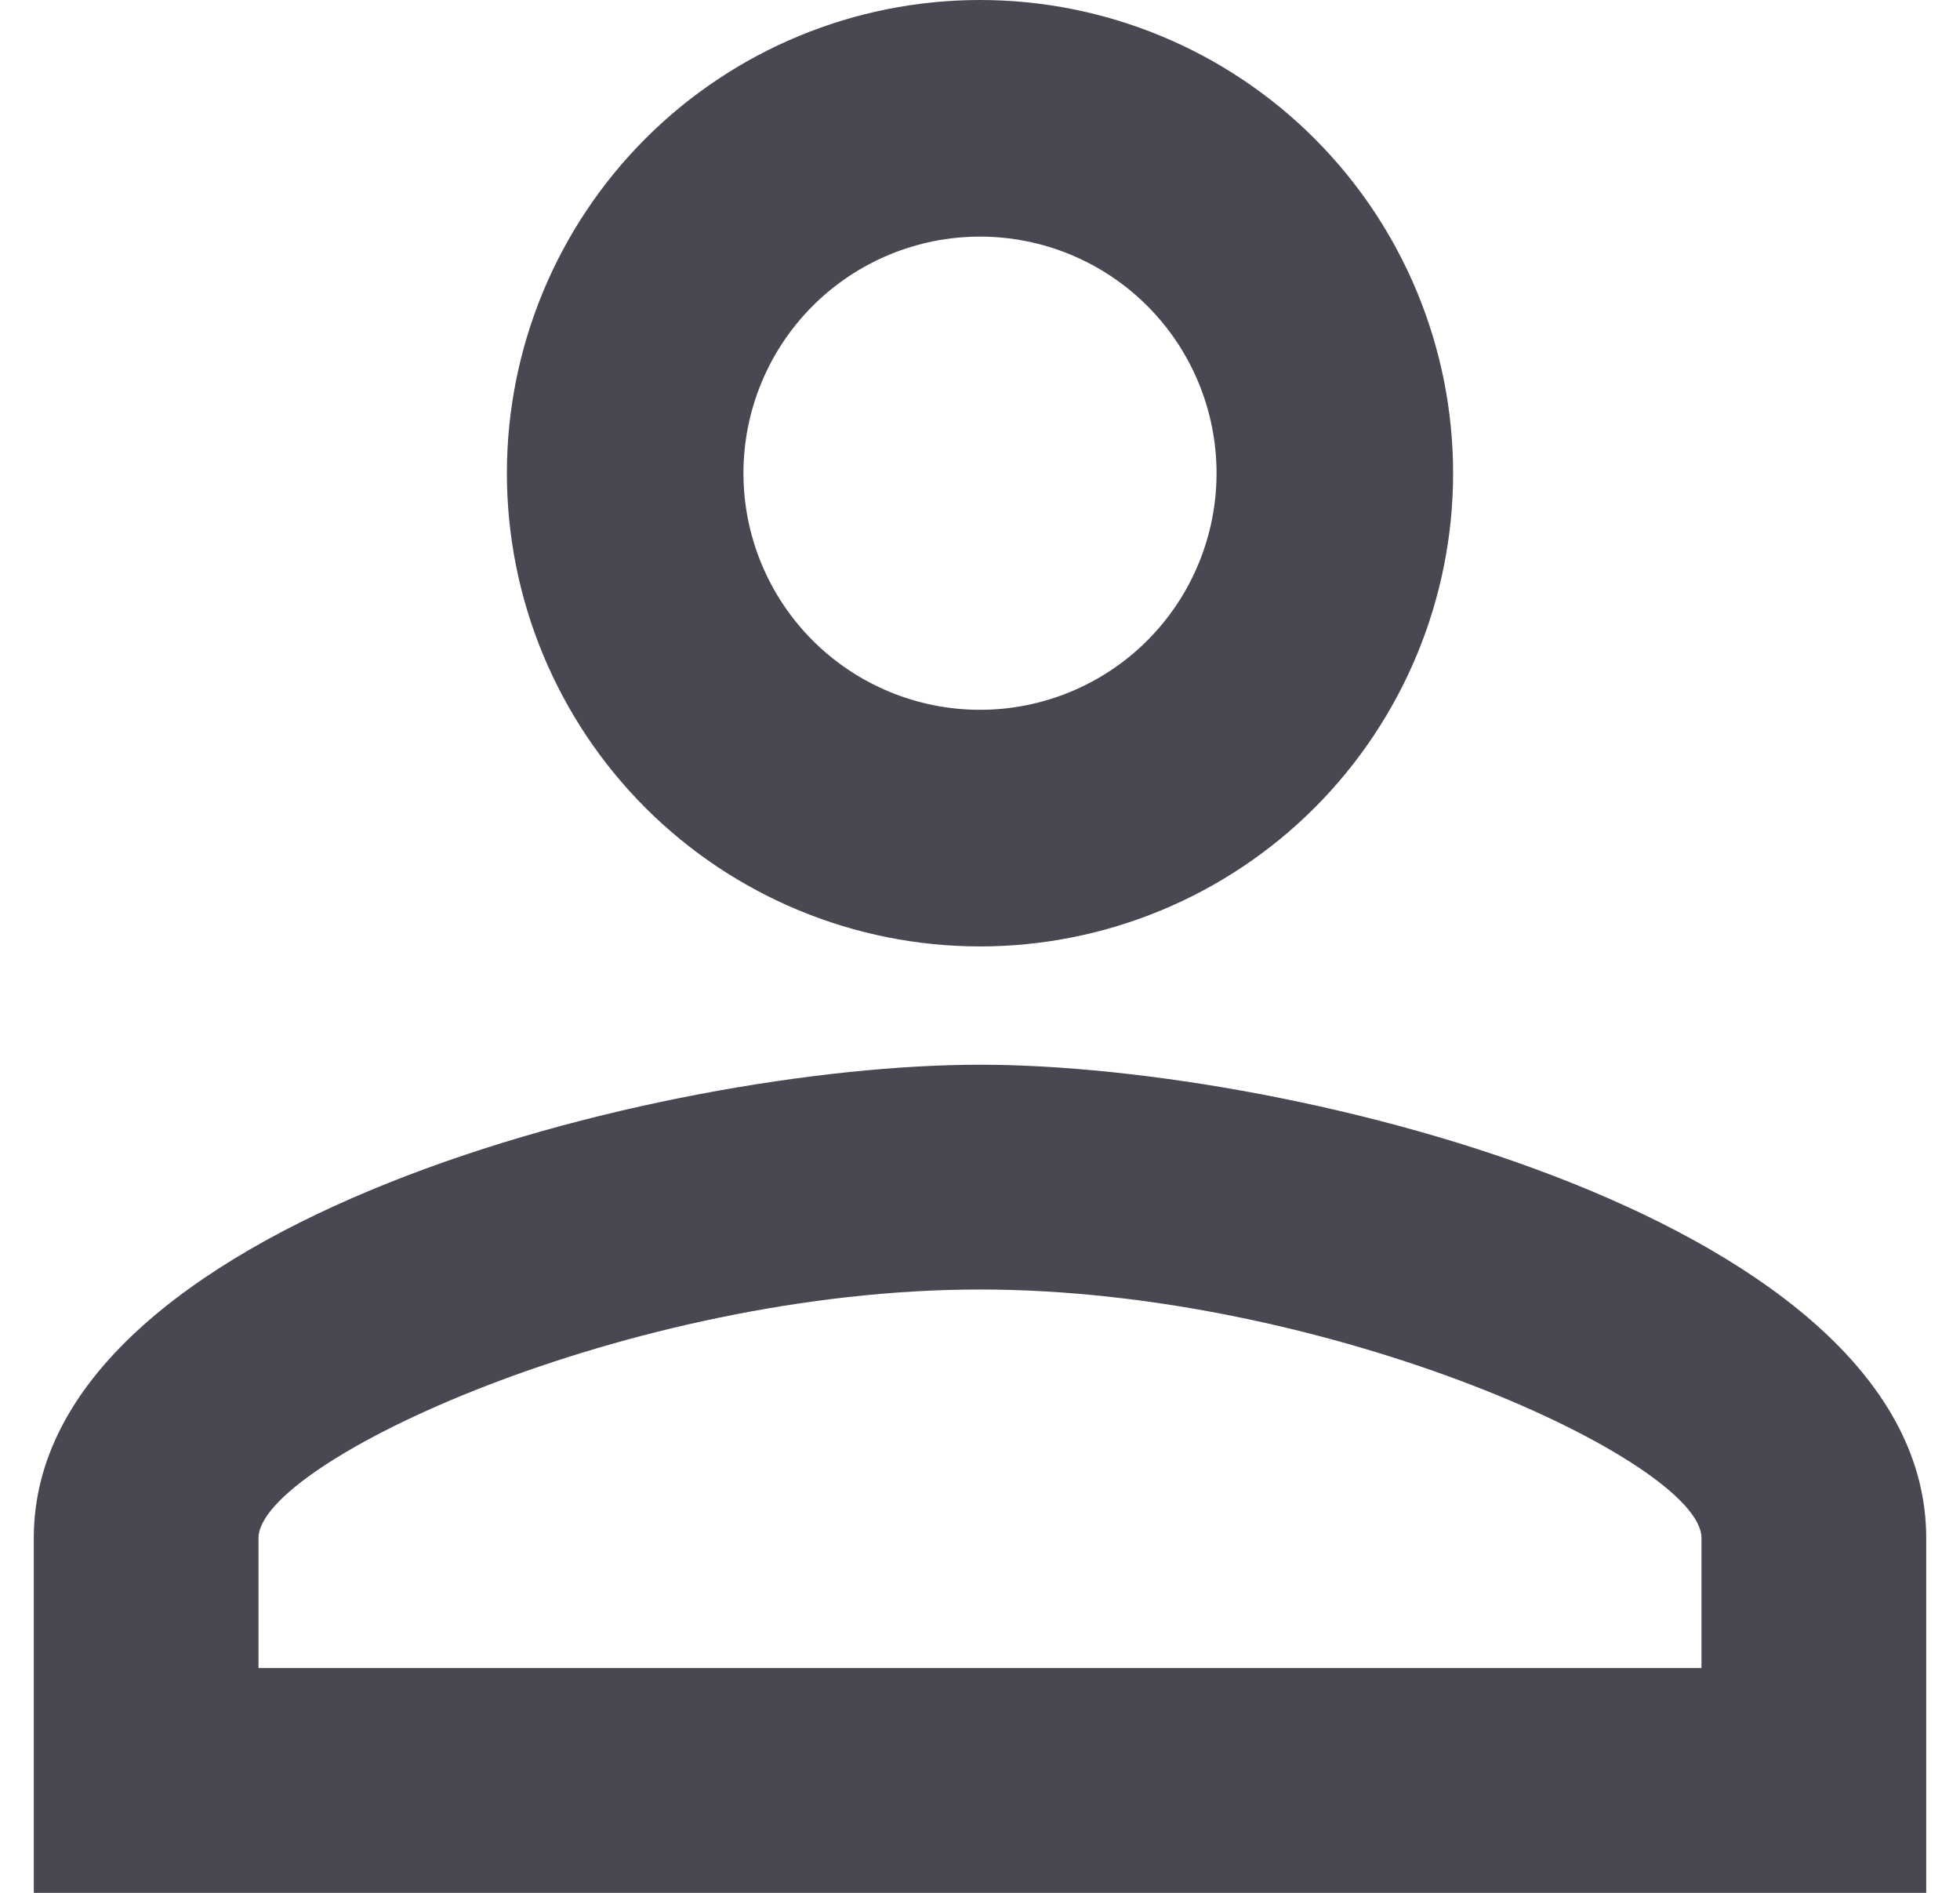
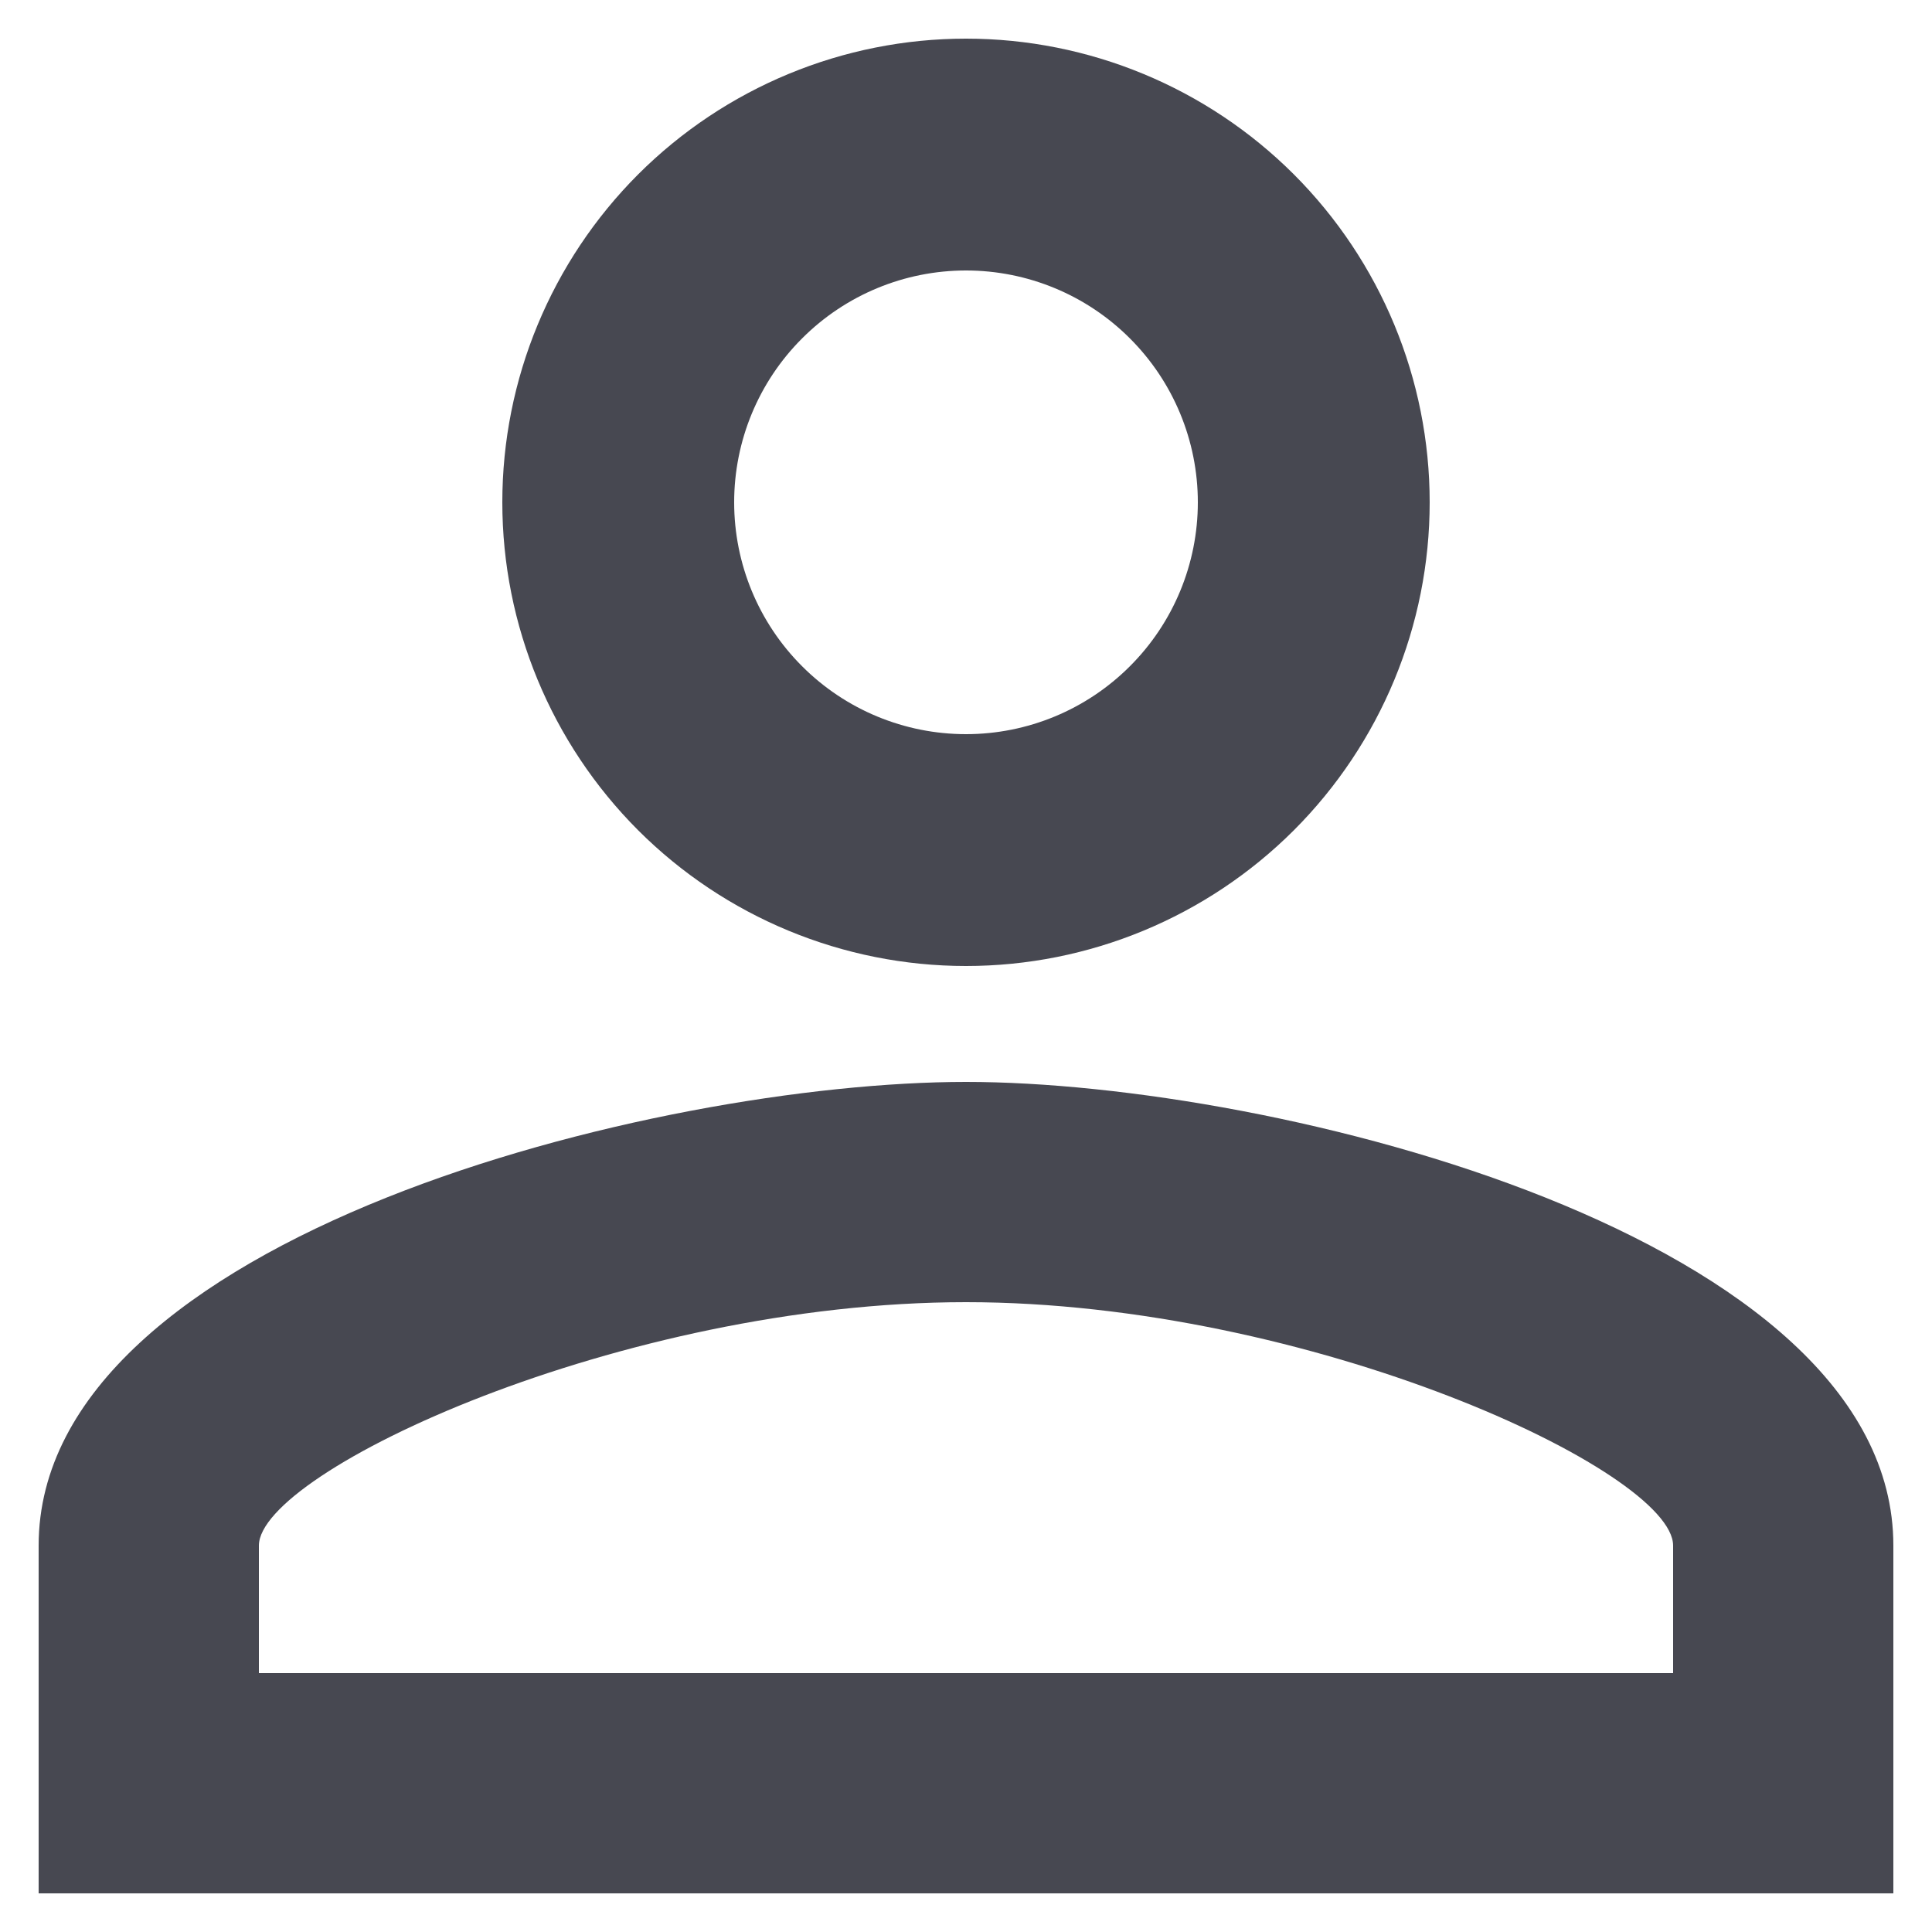
- <svg xmlns="http://www.w3.org/2000/svg" width="29" height="28" viewBox="0 0 29 28" fill="none">
-   <path d="M14.5 0C16.357 0 18.137 0.737 19.45 2.05C20.762 3.363 21.5 5.143 21.5 7C21.5 8.857 20.762 10.637 19.45 11.95C18.137 13.262 16.357 14 14.5 14C12.643 14 10.863 13.262 9.55 11.95C8.238 10.637 7.5 8.857 7.5 7C7.5 5.143 8.238 3.363 9.55 2.05C10.863 0.737 12.643 0 14.5 0ZM14.5 3.5C13.572 3.5 12.681 3.869 12.025 4.525C11.369 5.181 11 6.072 11 7C11 7.928 11.369 8.819 12.025 9.475C12.681 10.131 13.572 10.5 14.5 10.5C15.428 10.5 16.319 10.131 16.975 9.475C17.631 8.819 18 7.928 18 7C18 6.072 17.631 5.181 16.975 4.525C16.319 3.869 15.428 3.5 14.5 3.5ZM14.5 15.75C19.172 15.75 28.5 18.078 28.5 22.75V28H0.5V22.75C0.5 18.078 9.828 15.75 14.5 15.75ZM14.5 19.075C9.303 19.075 3.825 21.63 3.825 22.75V24.675H25.175V22.75C25.175 21.63 19.698 19.075 14.5 19.075Z" fill="#474851" />
+ <svg xmlns="http://www.w3.org/2000/svg" width="24" height="24" viewBox="0 0 25 24" fill="none">
+   <path d="M12.5 0C14.091 0 15.617 0.632 16.743 1.757C17.868 2.883 18.5 4.409 18.5 6C18.5 7.591 17.868 9.117 16.743 10.243C15.617 11.368 14.091 12 12.5 12C10.909 12 9.383 11.368 8.257 10.243C7.132 9.117 6.5 7.591 6.5 6C6.5 4.409 7.132 2.883 8.257 1.757C9.383 0.632 10.909 0 12.5 0ZM12.5 3C11.704 3 10.941 3.316 10.379 3.879C9.816 4.441 9.5 5.204 9.5 6C9.5 6.796 9.816 7.559 10.379 8.121C10.941 8.684 11.704 9 12.5 9C13.296 9 14.059 8.684 14.621 8.121C15.184 7.559 15.5 6.796 15.5 6C15.5 5.204 15.184 4.441 14.621 3.879C14.059 3.316 13.296 3 12.5 3ZM12.5 13.5C16.505 13.5 24.5 15.495 24.5 19.5V24H0.5V19.5C0.5 15.495 8.495 13.5 12.5 13.5ZM12.5 16.35C8.045 16.35 3.35 18.54 3.35 19.5V21.15H21.65V19.5C21.65 18.54 16.955 16.35 12.5 16.35Z" fill="#474851" />
</svg>
